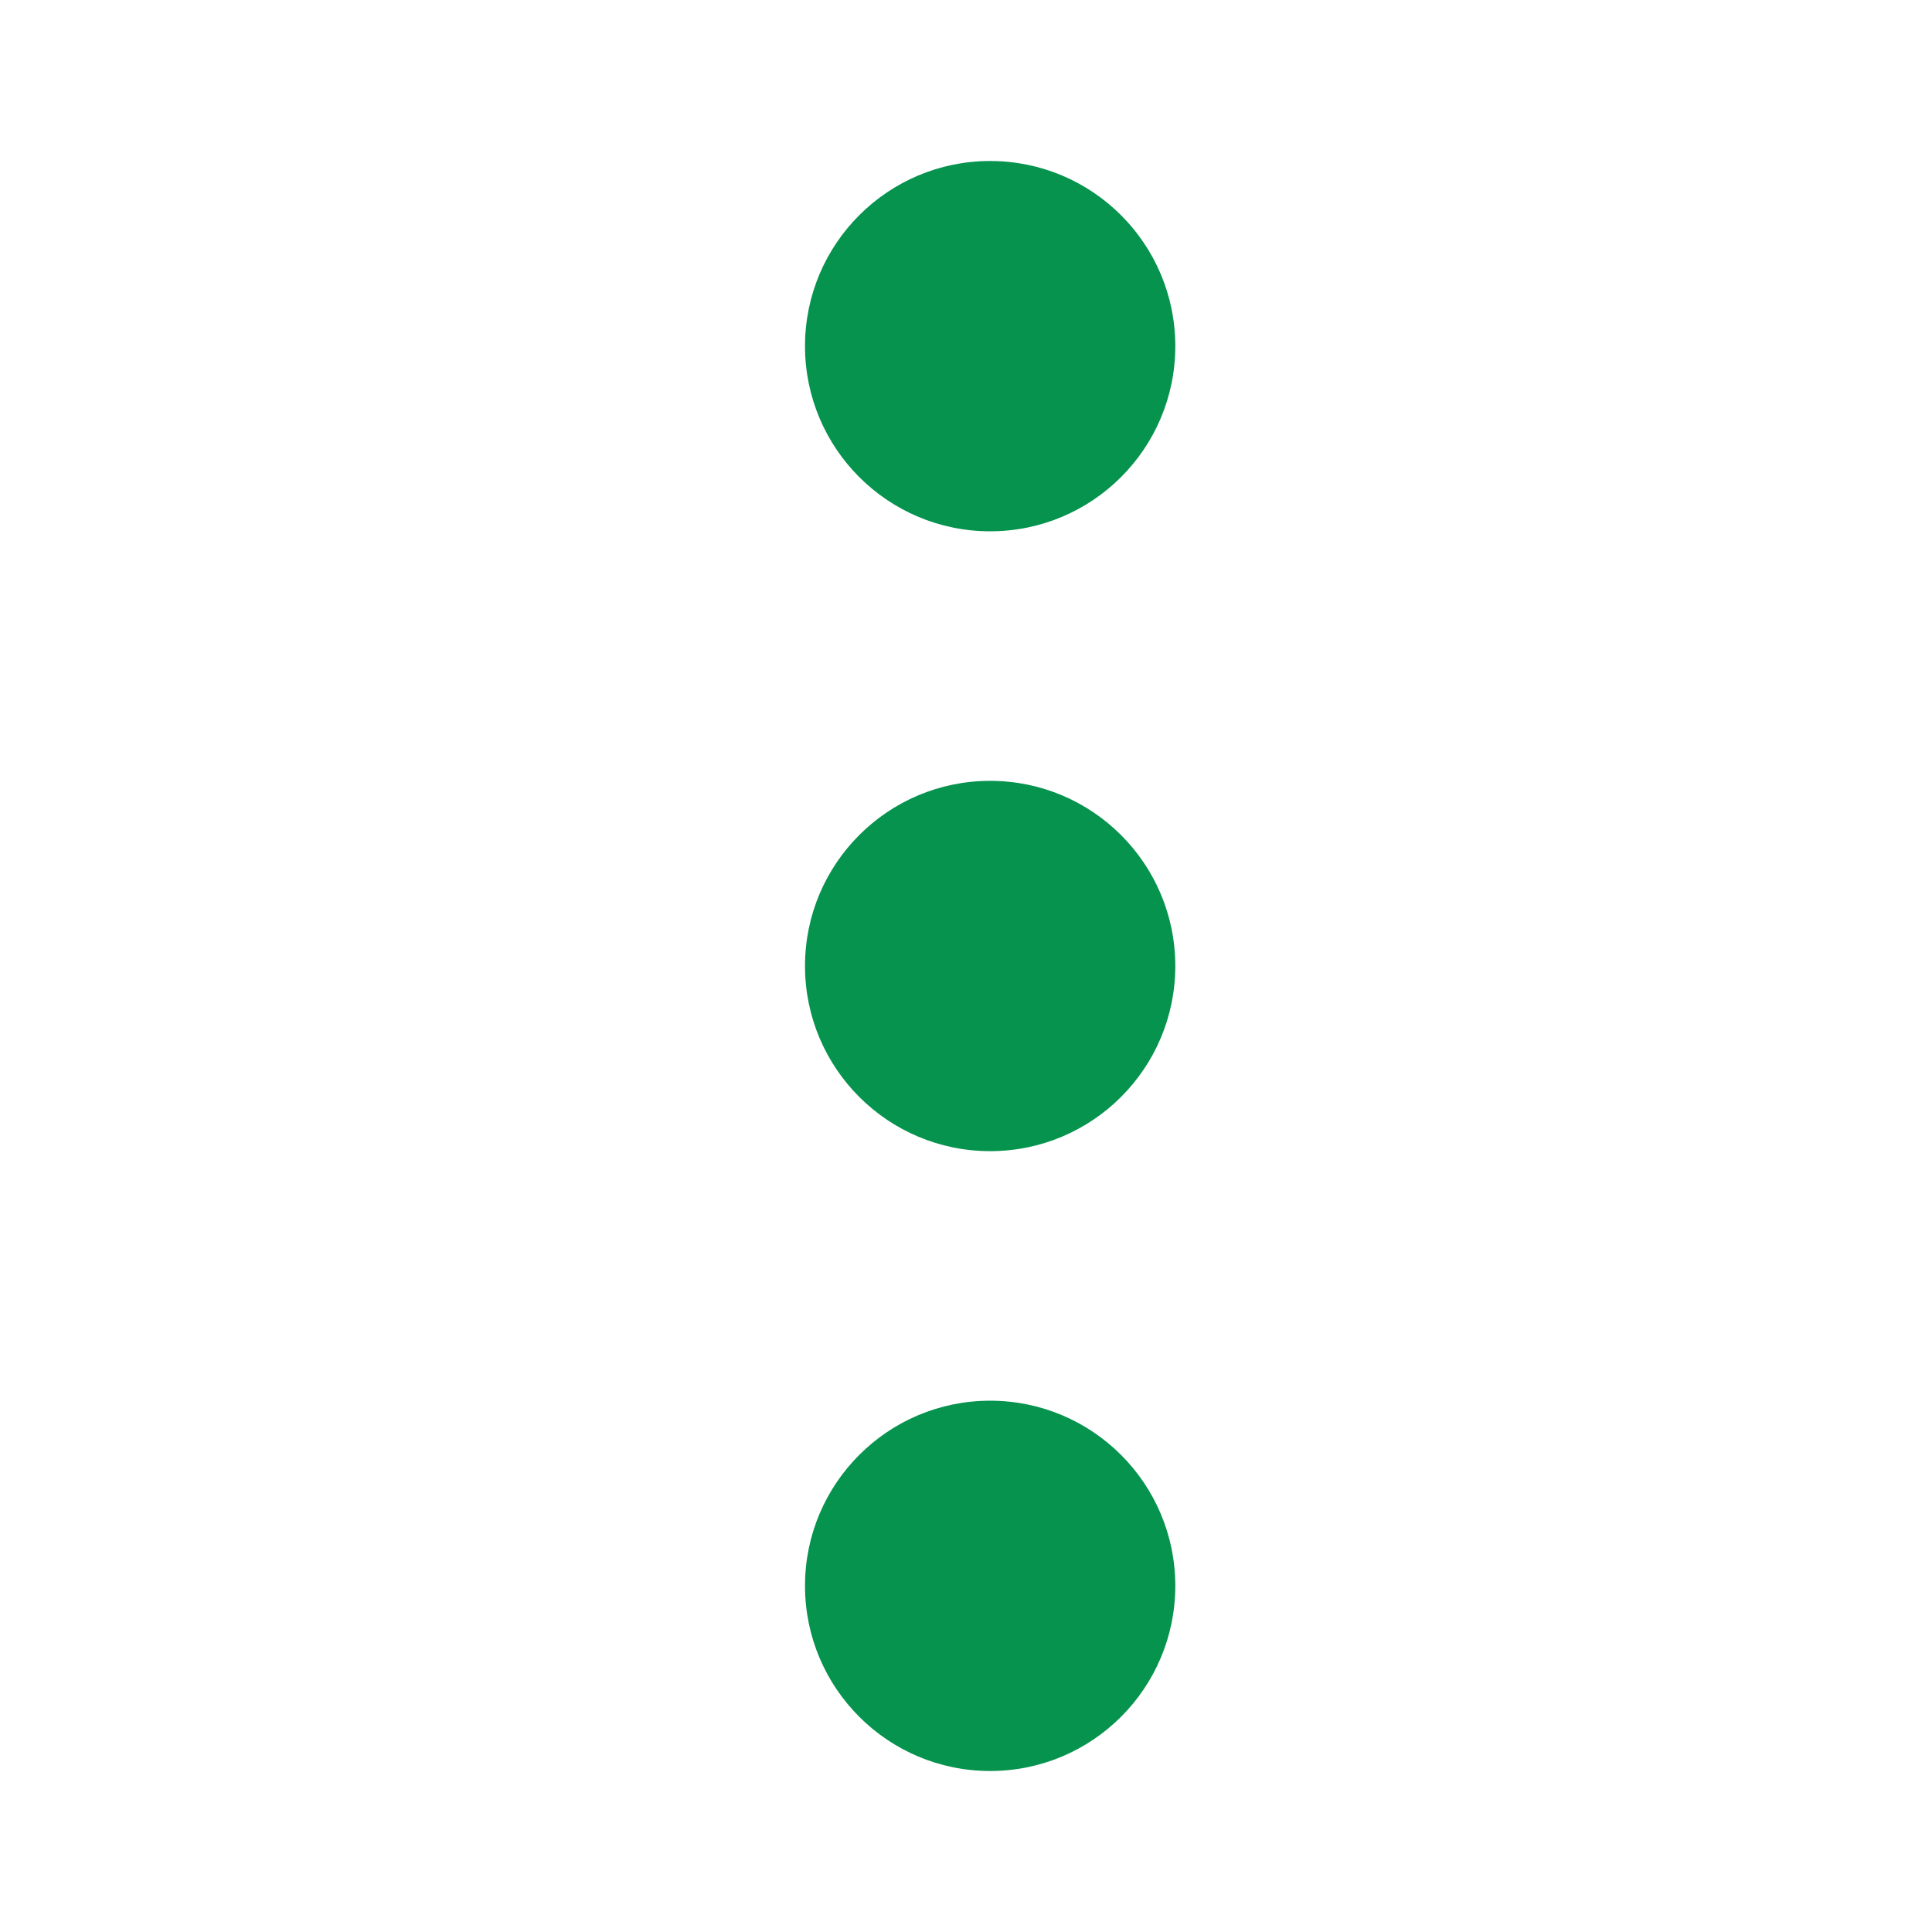
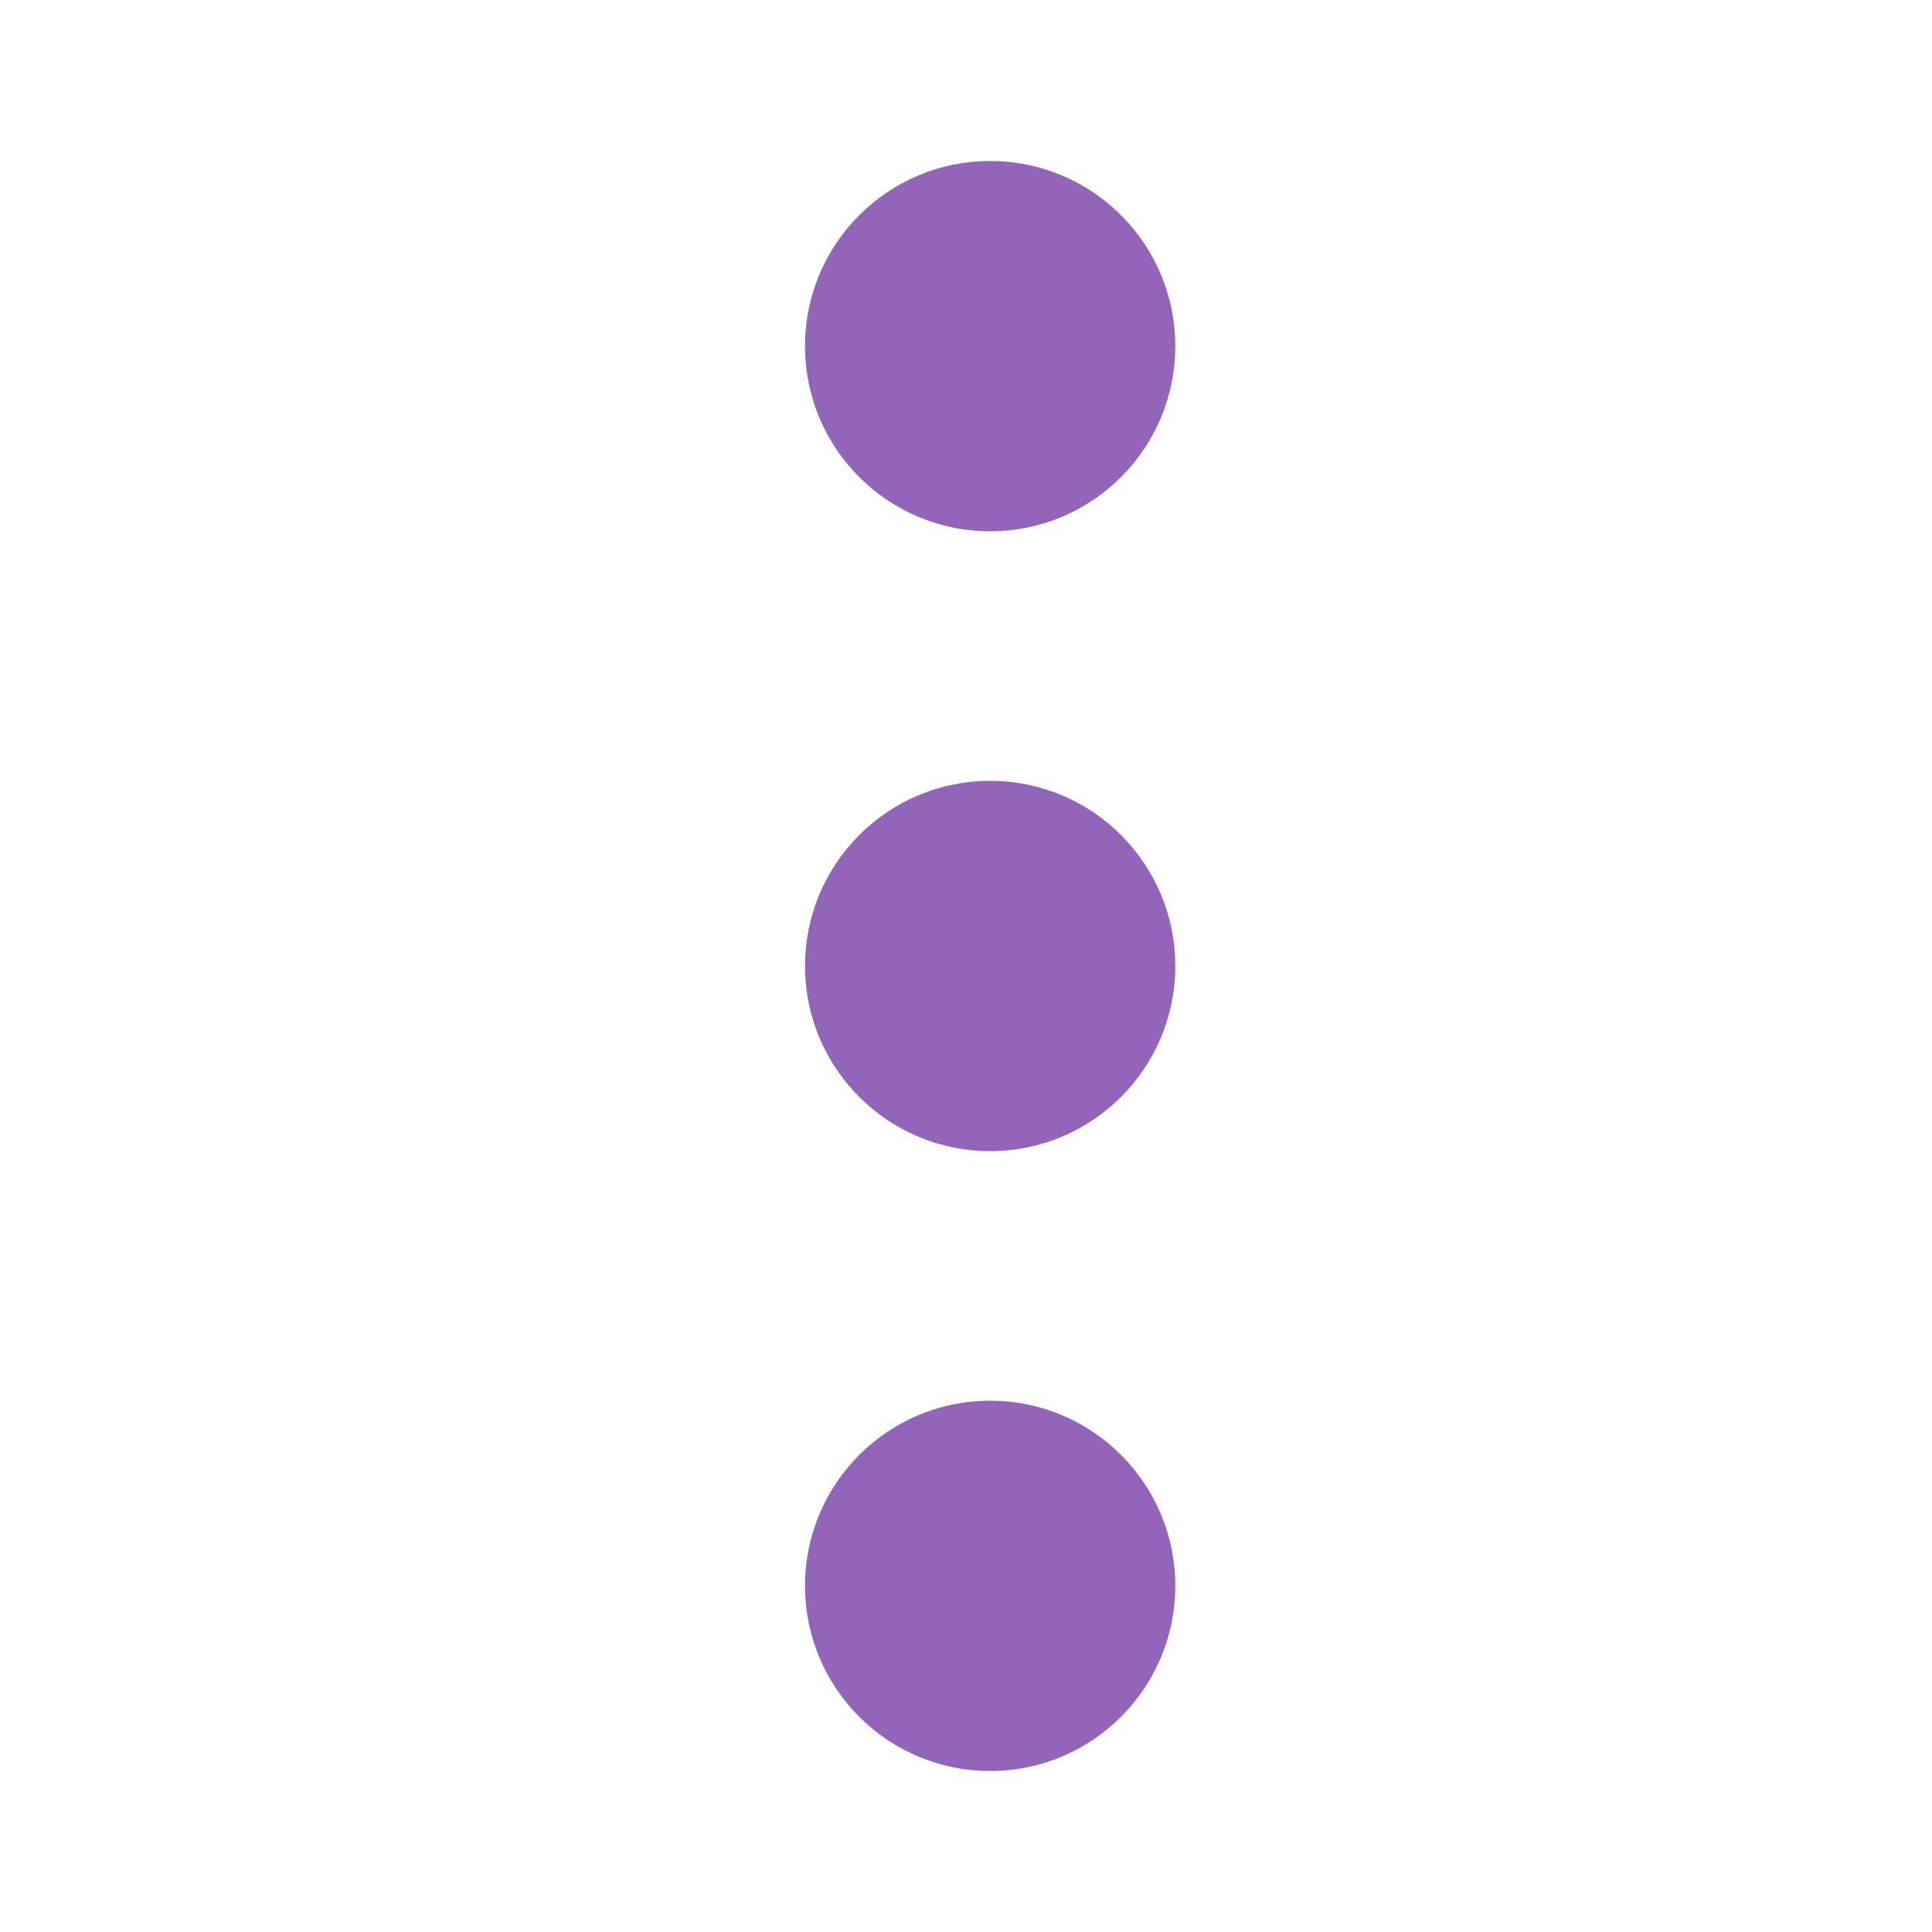
<svg xmlns="http://www.w3.org/2000/svg" version="1.1" id="svg12" x="0px" y="0px" viewBox="0 0 24 24" style="enable-background:new 0 0 24 24;" xml:space="preserve">
  <style type="text/css">
- 	.st0{fill:#05934E;}
+ 	.st0{fill:#9265BB;}
	.st1{fill:none;}
</style>
  <g id="ic-menu-hover" transform="translate(-1305 -403.703)">
    <g id="Group_8259" transform="matrix(1,0,0,-1,1315,425.703)">
      <circle id="Ellipse_34" class="st0" cx="2.3" cy="2.3" r="2.3" />
      <circle id="Ellipse_35" class="st0" cx="2.3" cy="17.7" r="2.3" />
      <circle id="Ellipse_36" class="st0" cx="2.3" cy="10" r="2.3" />
    </g>
    <path id="Rectangle_3773" class="st1" d="M1305,403.7h24v24h-24V403.7z" />
  </g>
</svg>
